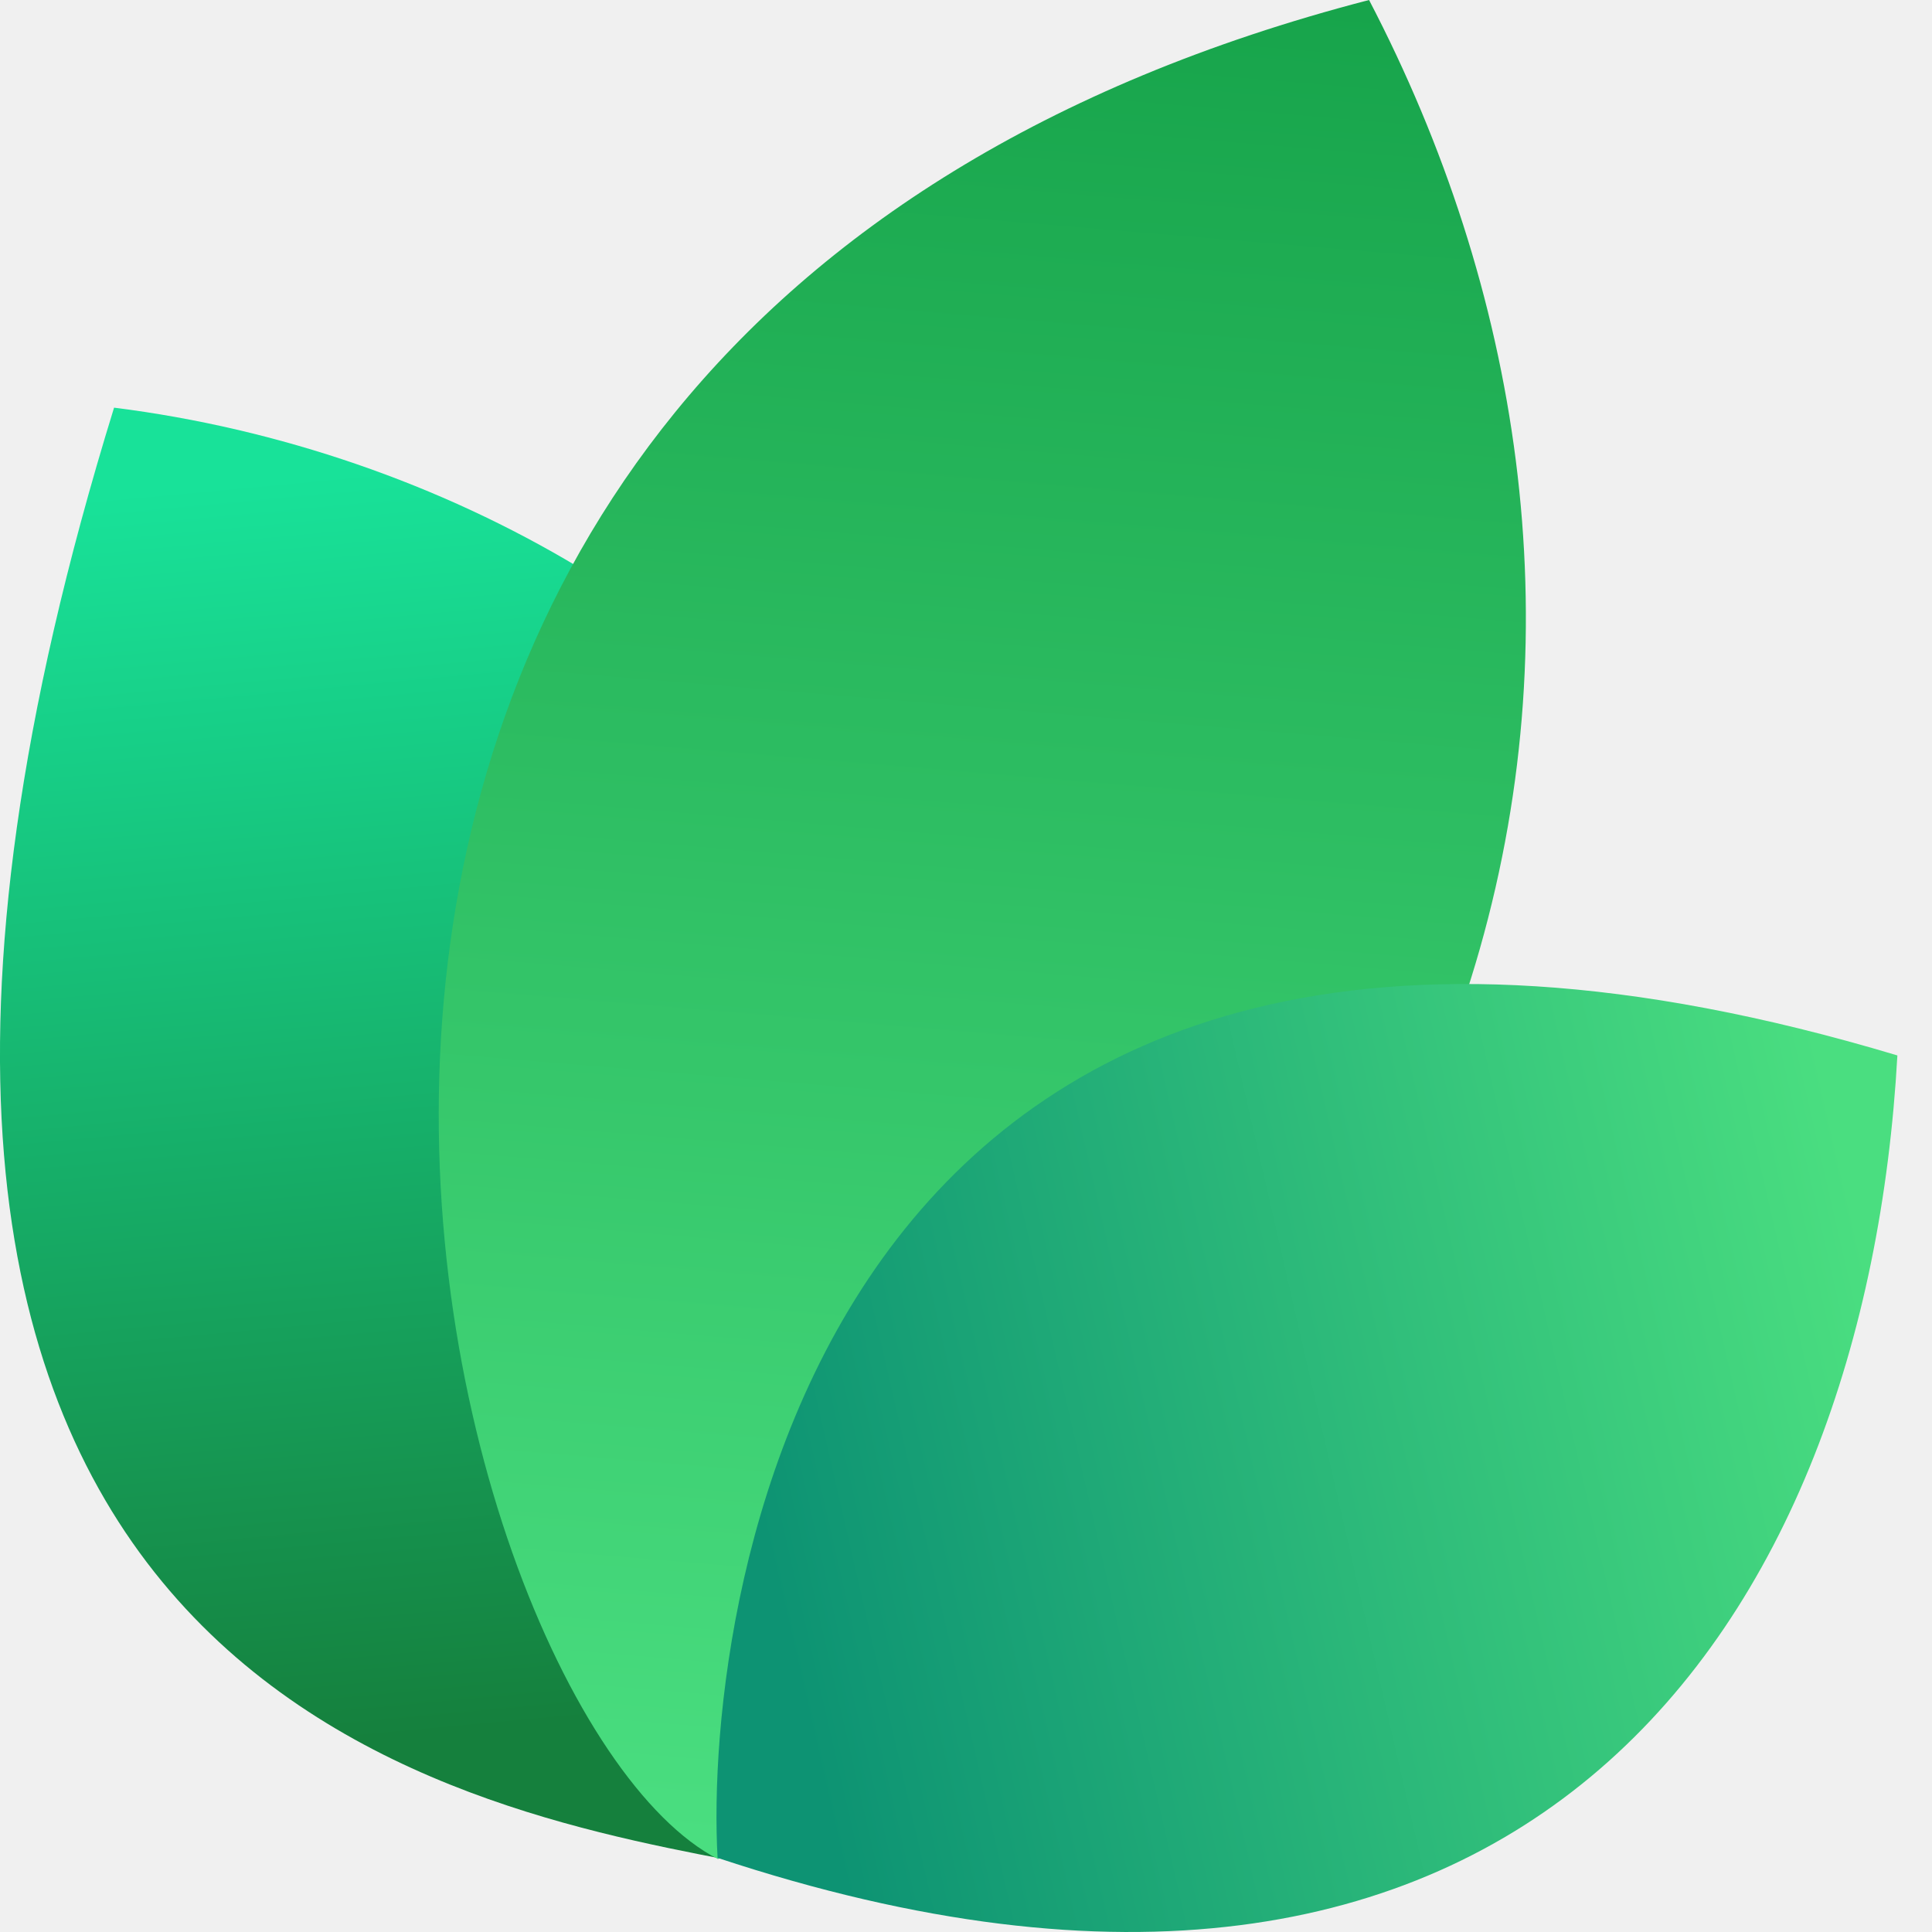
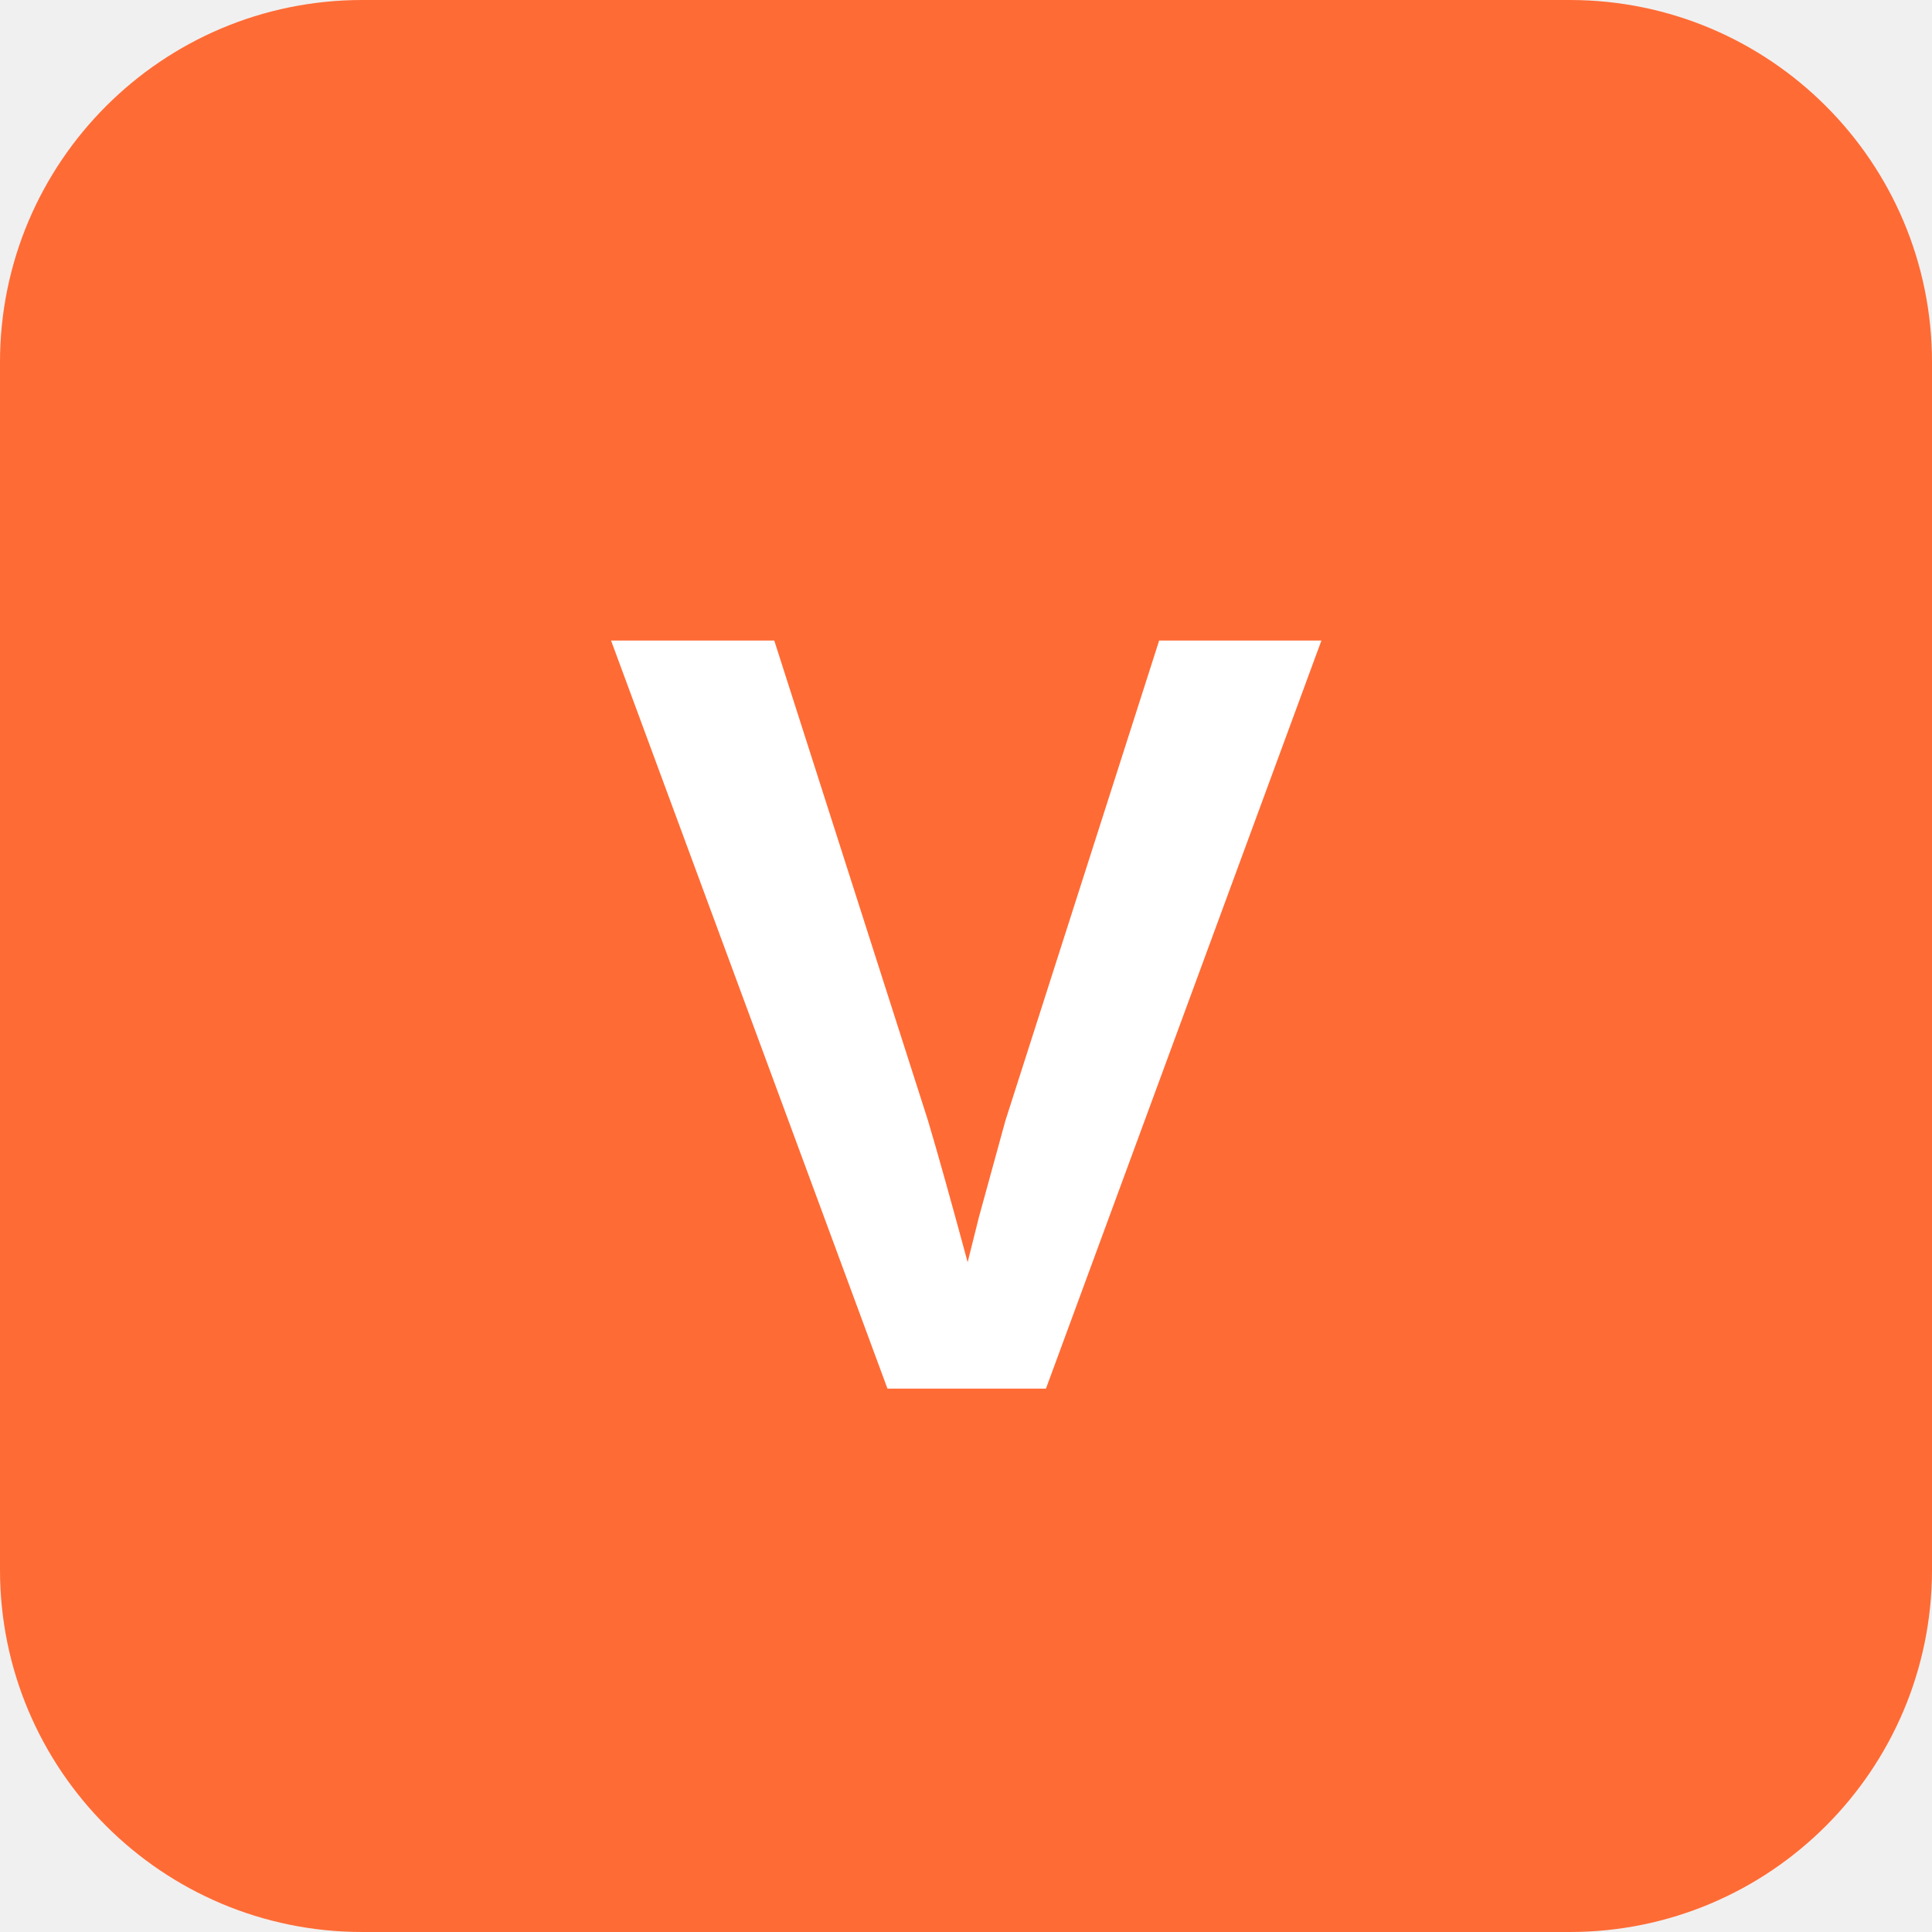
- <svg xmlns="http://www.w3.org/2000/svg" width="24" height="24" viewBox="0 0 24 24" fill="none">
-   <path d="M9.061 23.108C5.268 22.377 -3.391 20.627 1.417 5.064C9.634 6.099 16.973 14.064 9.061 23.108Z" fill="url(#paint0_linear_17557_2021)" />
-   <path d="M8.919 23.094C5.276 21.222 0.784 4.209 17.007 0C20.757 7.193 19.621 16.545 8.919 23.094Z" fill="url(#paint1_linear_17557_2021)" />
-   <path d="M8.914 23.079C8.735 19.882 10.159 9.085 23.57 13.111C23.181 20.123 18.984 26.418 8.914 23.079Z" fill="url(#paint2_linear_17557_2021)" />
-   <defs>
-     <linearGradient id="paint0_linear_17557_2021" x1="3.776" y1="5.916" x2="5.232" y2="21.559" gradientUnits="userSpaceOnUse">
-       <stop stop-color="#18E299" />
-       <stop offset="1" stop-color="#15803D" />
-     </linearGradient>
-     <linearGradient id="paint1_linear_17557_2021" x1="12.171" y1="-0.718" x2="10.19" y2="22.983" gradientUnits="userSpaceOnUse">
-       <stop stop-color="#16A34A" />
-       <stop offset="1" stop-color="#4ADE80" />
-     </linearGradient>
-     <linearGradient id="paint2_linear_17557_2021" x1="23.133" y1="15.353" x2="9.338" y2="18.52" gradientUnits="userSpaceOnUse">
-       <stop stop-color="#4ADE80" />
-       <stop offset="1" stop-color="#0D9373" />
-     </linearGradient>
-   </defs>
+ <svg xmlns="http://www.w3.org/2000/svg" width="32" height="32" viewBox="0 0 32 32" fill="none">
+   <rect width="32" height="32" rx="6" fill="#FF6B35" />
+   <text x="16" y="23" font-family="Arial, sans-serif" font-size="18" font-weight="bold" fill="white" text-anchor="middle">
+     V
+   </text>
</svg>
